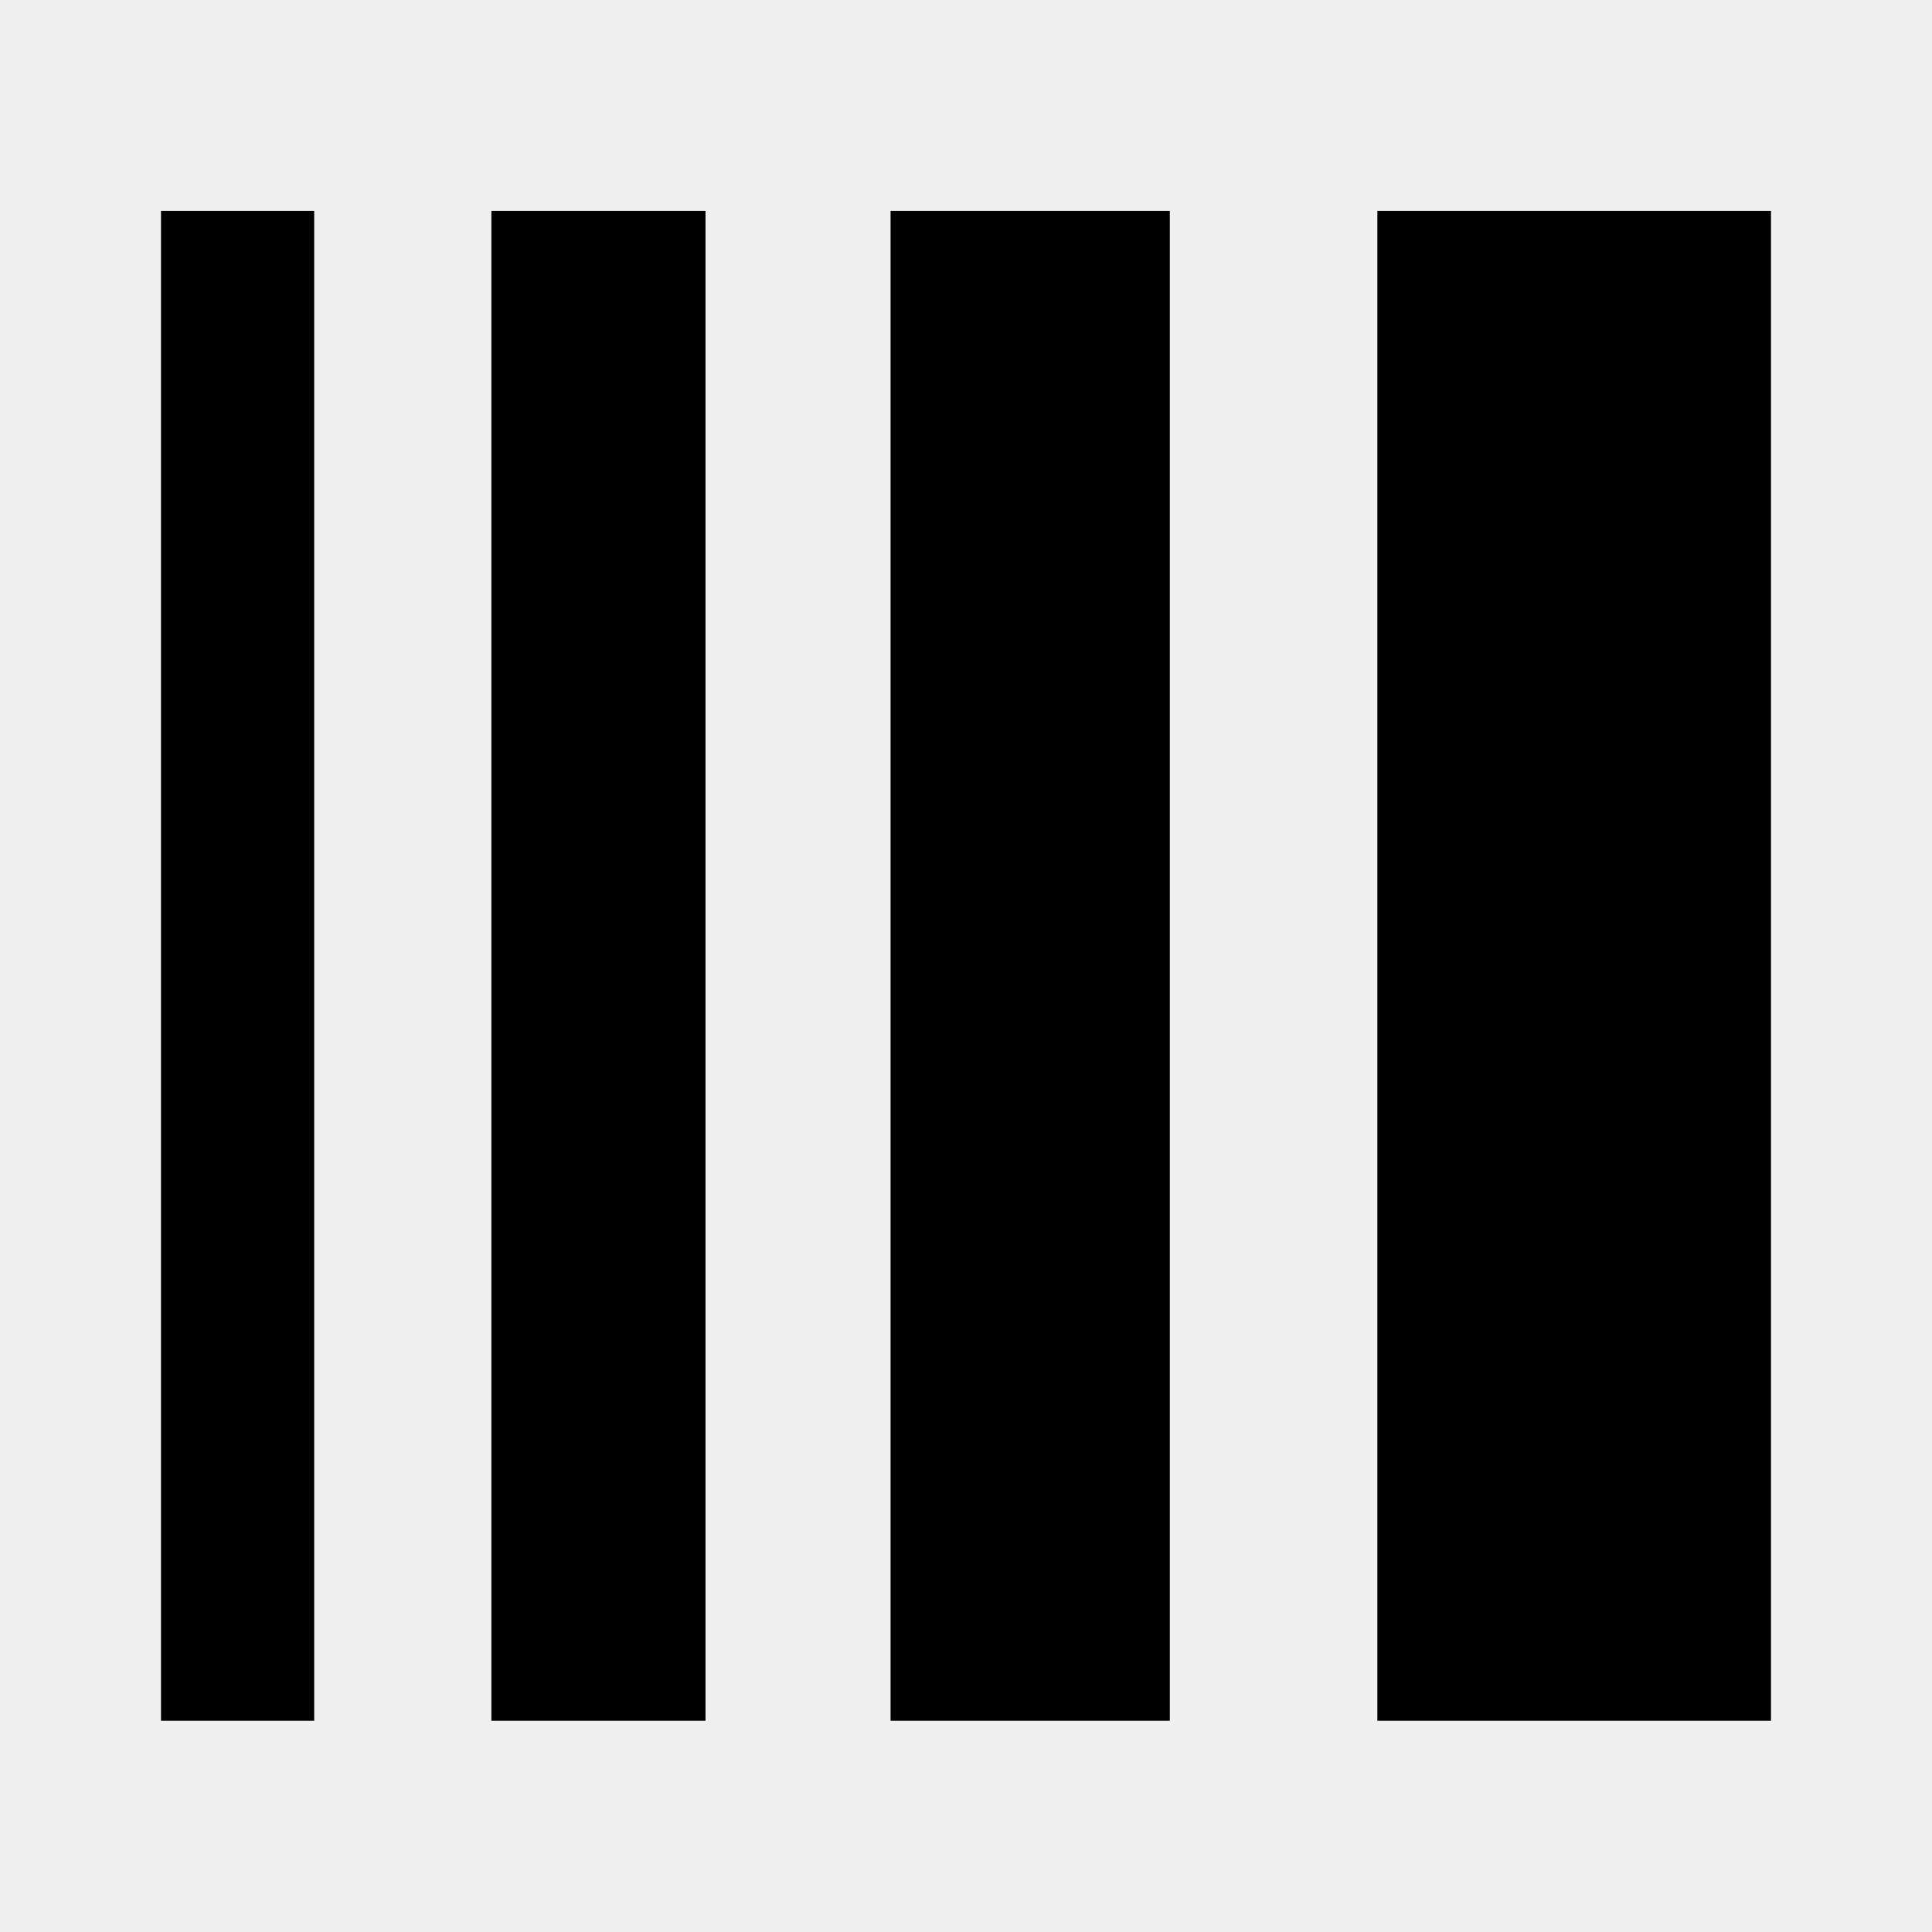
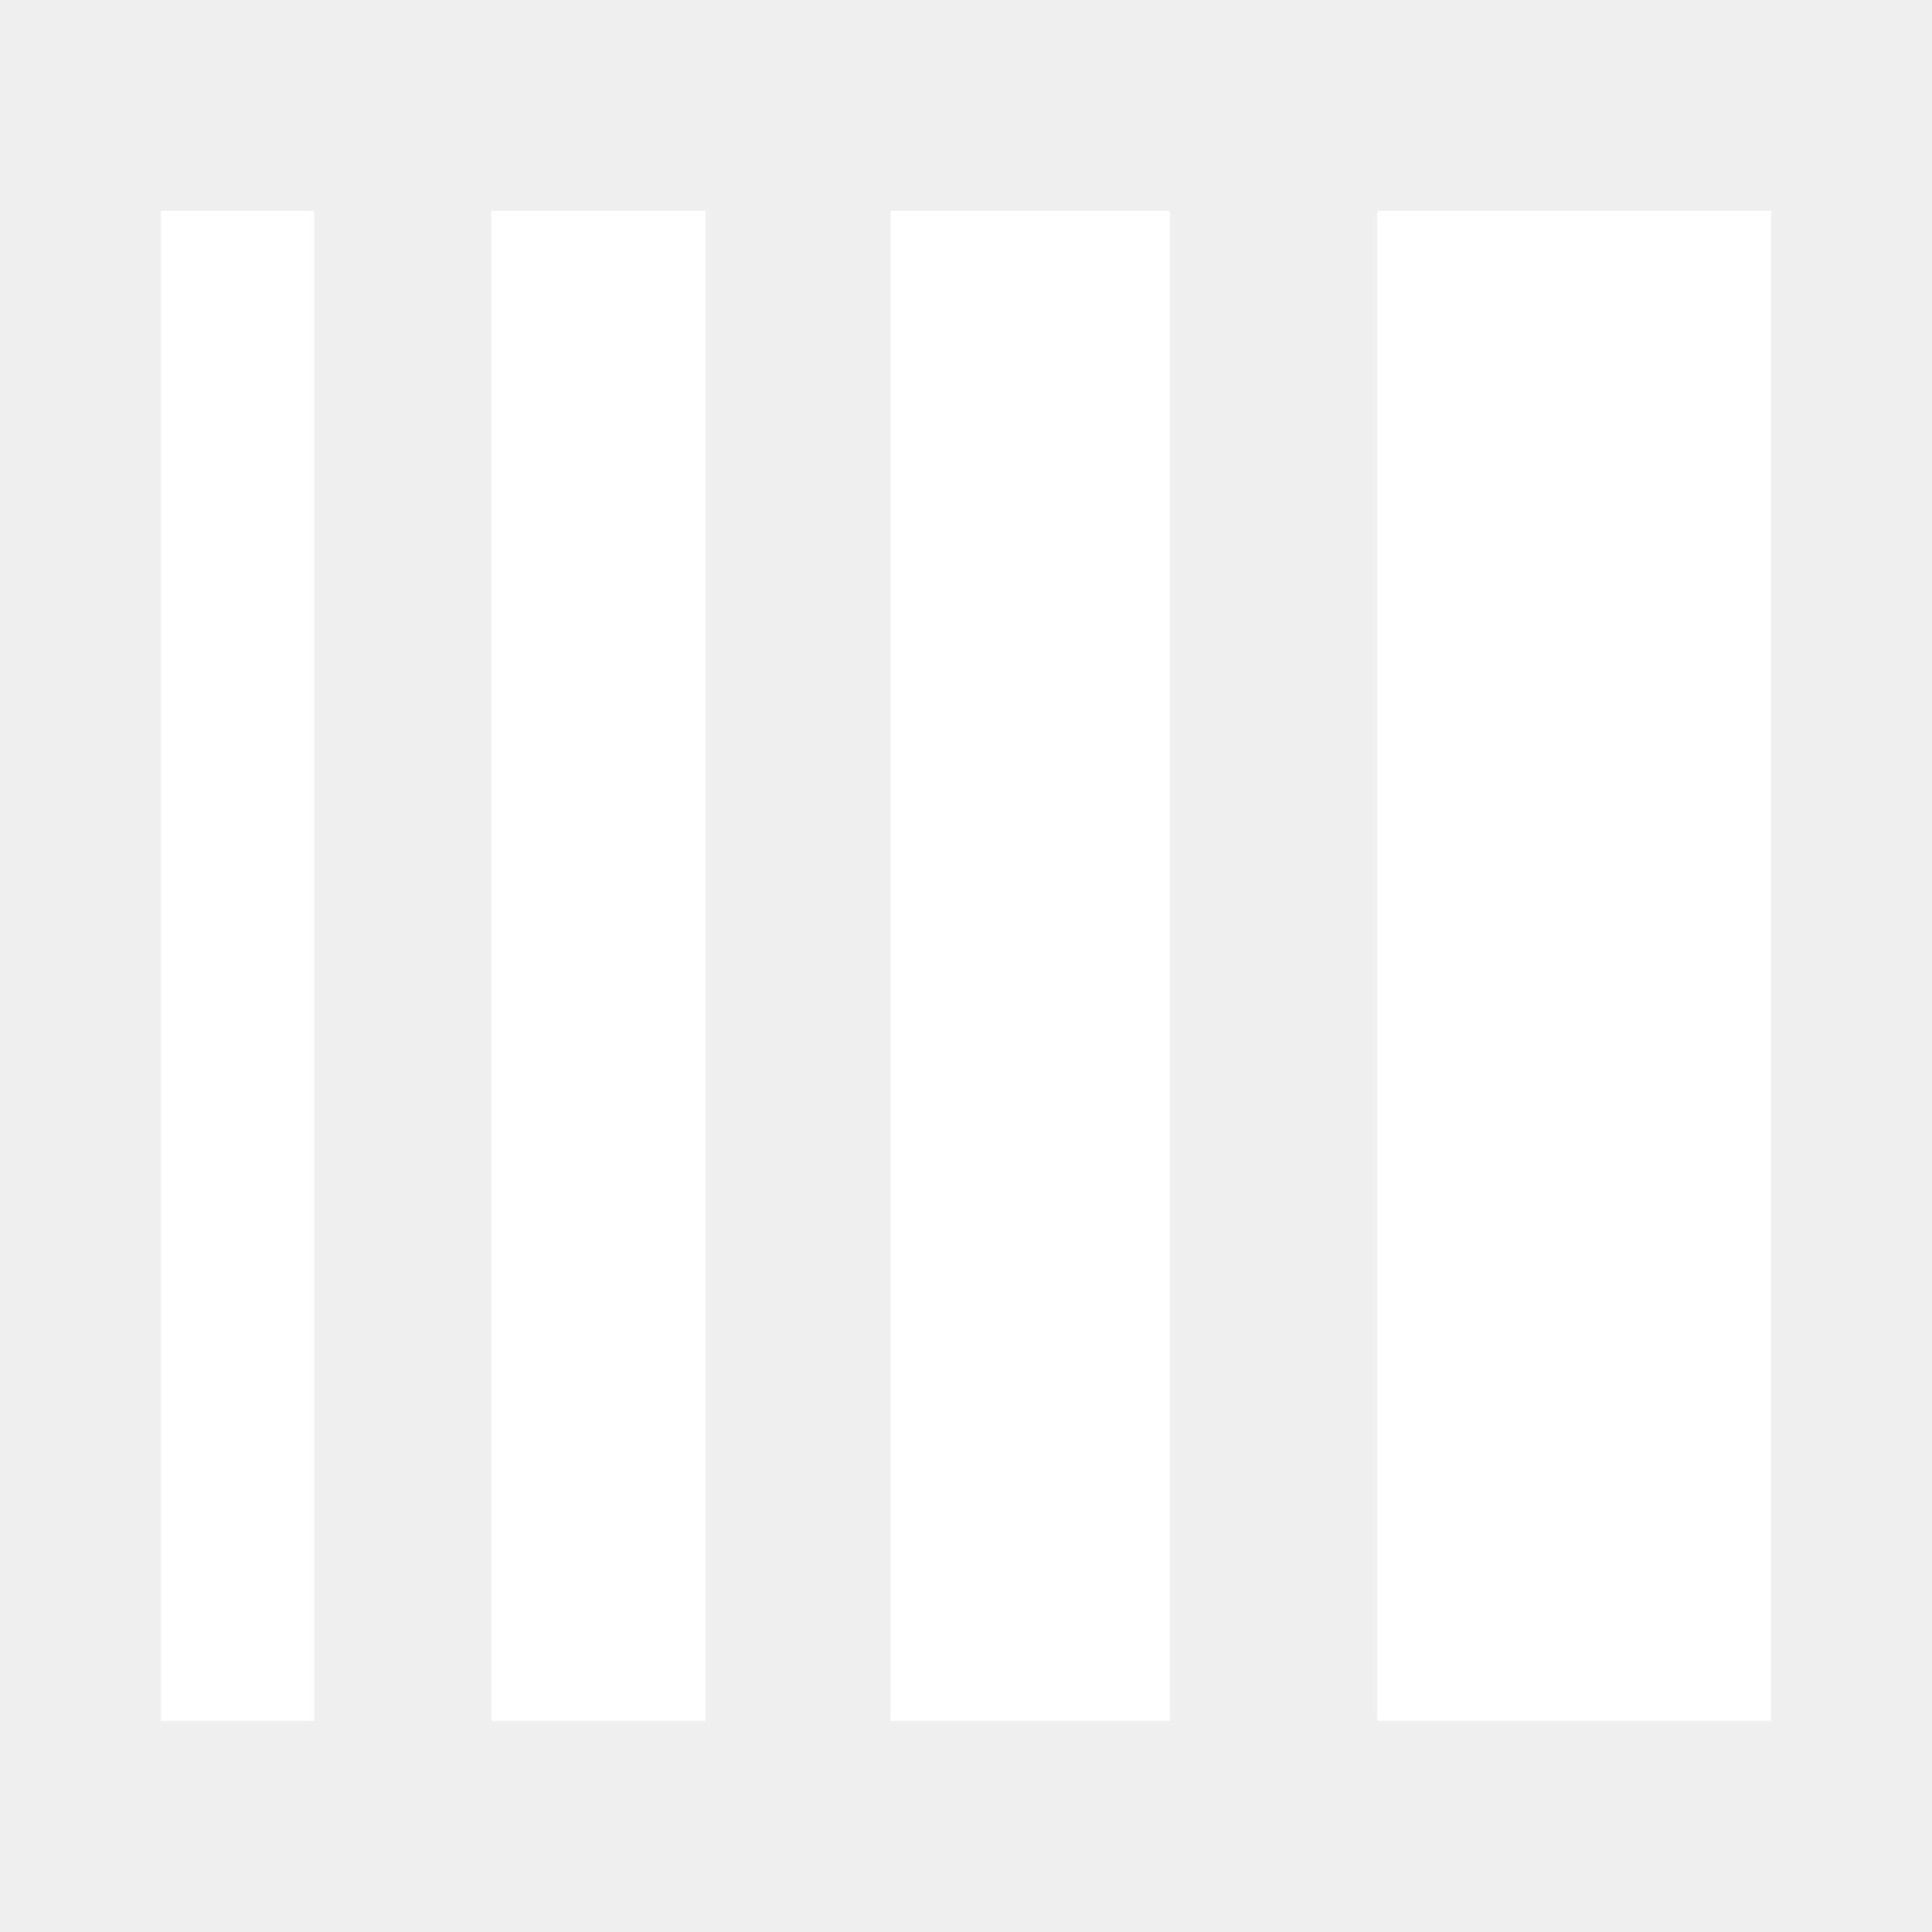
- <svg xmlns="http://www.w3.org/2000/svg" fill="currentColor" fill-rule="evenodd" height="1em" style="flex:none;line-height:1" viewBox="0 0 24 24" width="1em">
+ <svg xmlns="http://www.w3.org/2000/svg" fill="#ffffff" fill-rule="evenodd" height="1em" style="flex:none;line-height:1" viewBox="0 0 24 24" width="1em">
  <path d="M22 21.376h-4.89V2.62H22v18.756zM14.532 21.376h-3.469V2.62h3.469v18.756zM8.764 21.376h-2.66V2.62h2.66v18.756zM3.903 21.376H2V2.62h1.903v18.756z" />
</svg>
